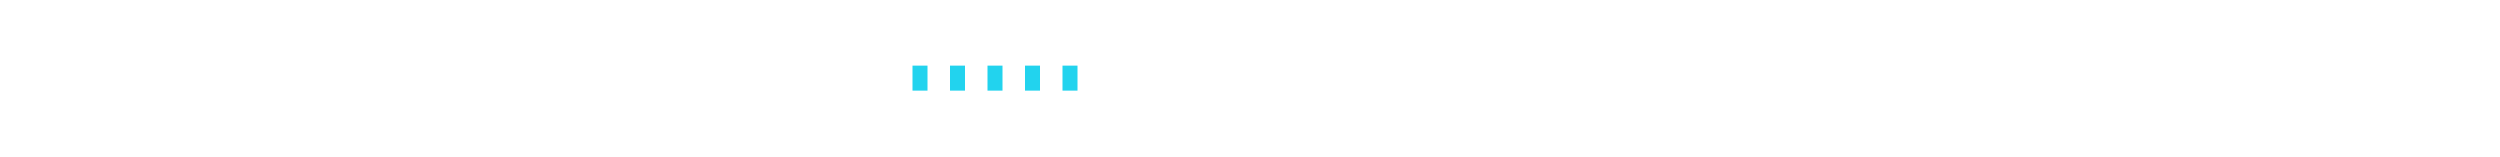
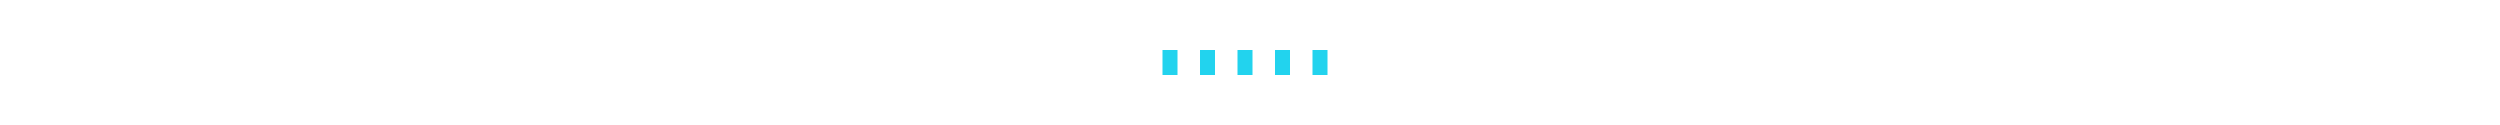
- <svg xmlns="http://www.w3.org/2000/svg" viewBox="0 0 1000 50" width="800" height="50">
+ <svg xmlns="http://www.w3.org/2000/svg" viewBox="0 0 1000 50" width="100%" height="50">
  <g fill="#22d3ee">
-     <rect x="365" y="20" width="6" height="10">
+     <rect x="465" y="20" width="6" height="10">
      <animate attributeName="height" values="10;35;10" dur="1s" repeatCount="indefinite" />
    </rect>
-     <rect x="380" y="20" width="6" height="10">
+     <rect x="480" y="20" width="6" height="10">
      <animate attributeName="height" values="10;30;10" dur="1s" repeatCount="indefinite" />
    </rect>
-     <rect x="395" y="20" width="6" height="10">
+     <rect x="495" y="20" width="6" height="10">
      <animate attributeName="height" values="10;40;10" dur="1s" repeatCount="indefinite" />
    </rect>
-     <rect x="410" y="20" width="6" height="10">
+     <rect x="510" y="20" width="6" height="10">
      <animate attributeName="height" values="10;25;10" dur="1s" repeatCount="indefinite" />
    </rect>
-     <rect x="425" y="20" width="6" height="10">
+     <rect x="525" y="20" width="6" height="10">
      <animate attributeName="height" values="10;40;10" dur="1s" repeatCount="indefinite" />
    </rect>
  </g>
</svg>
